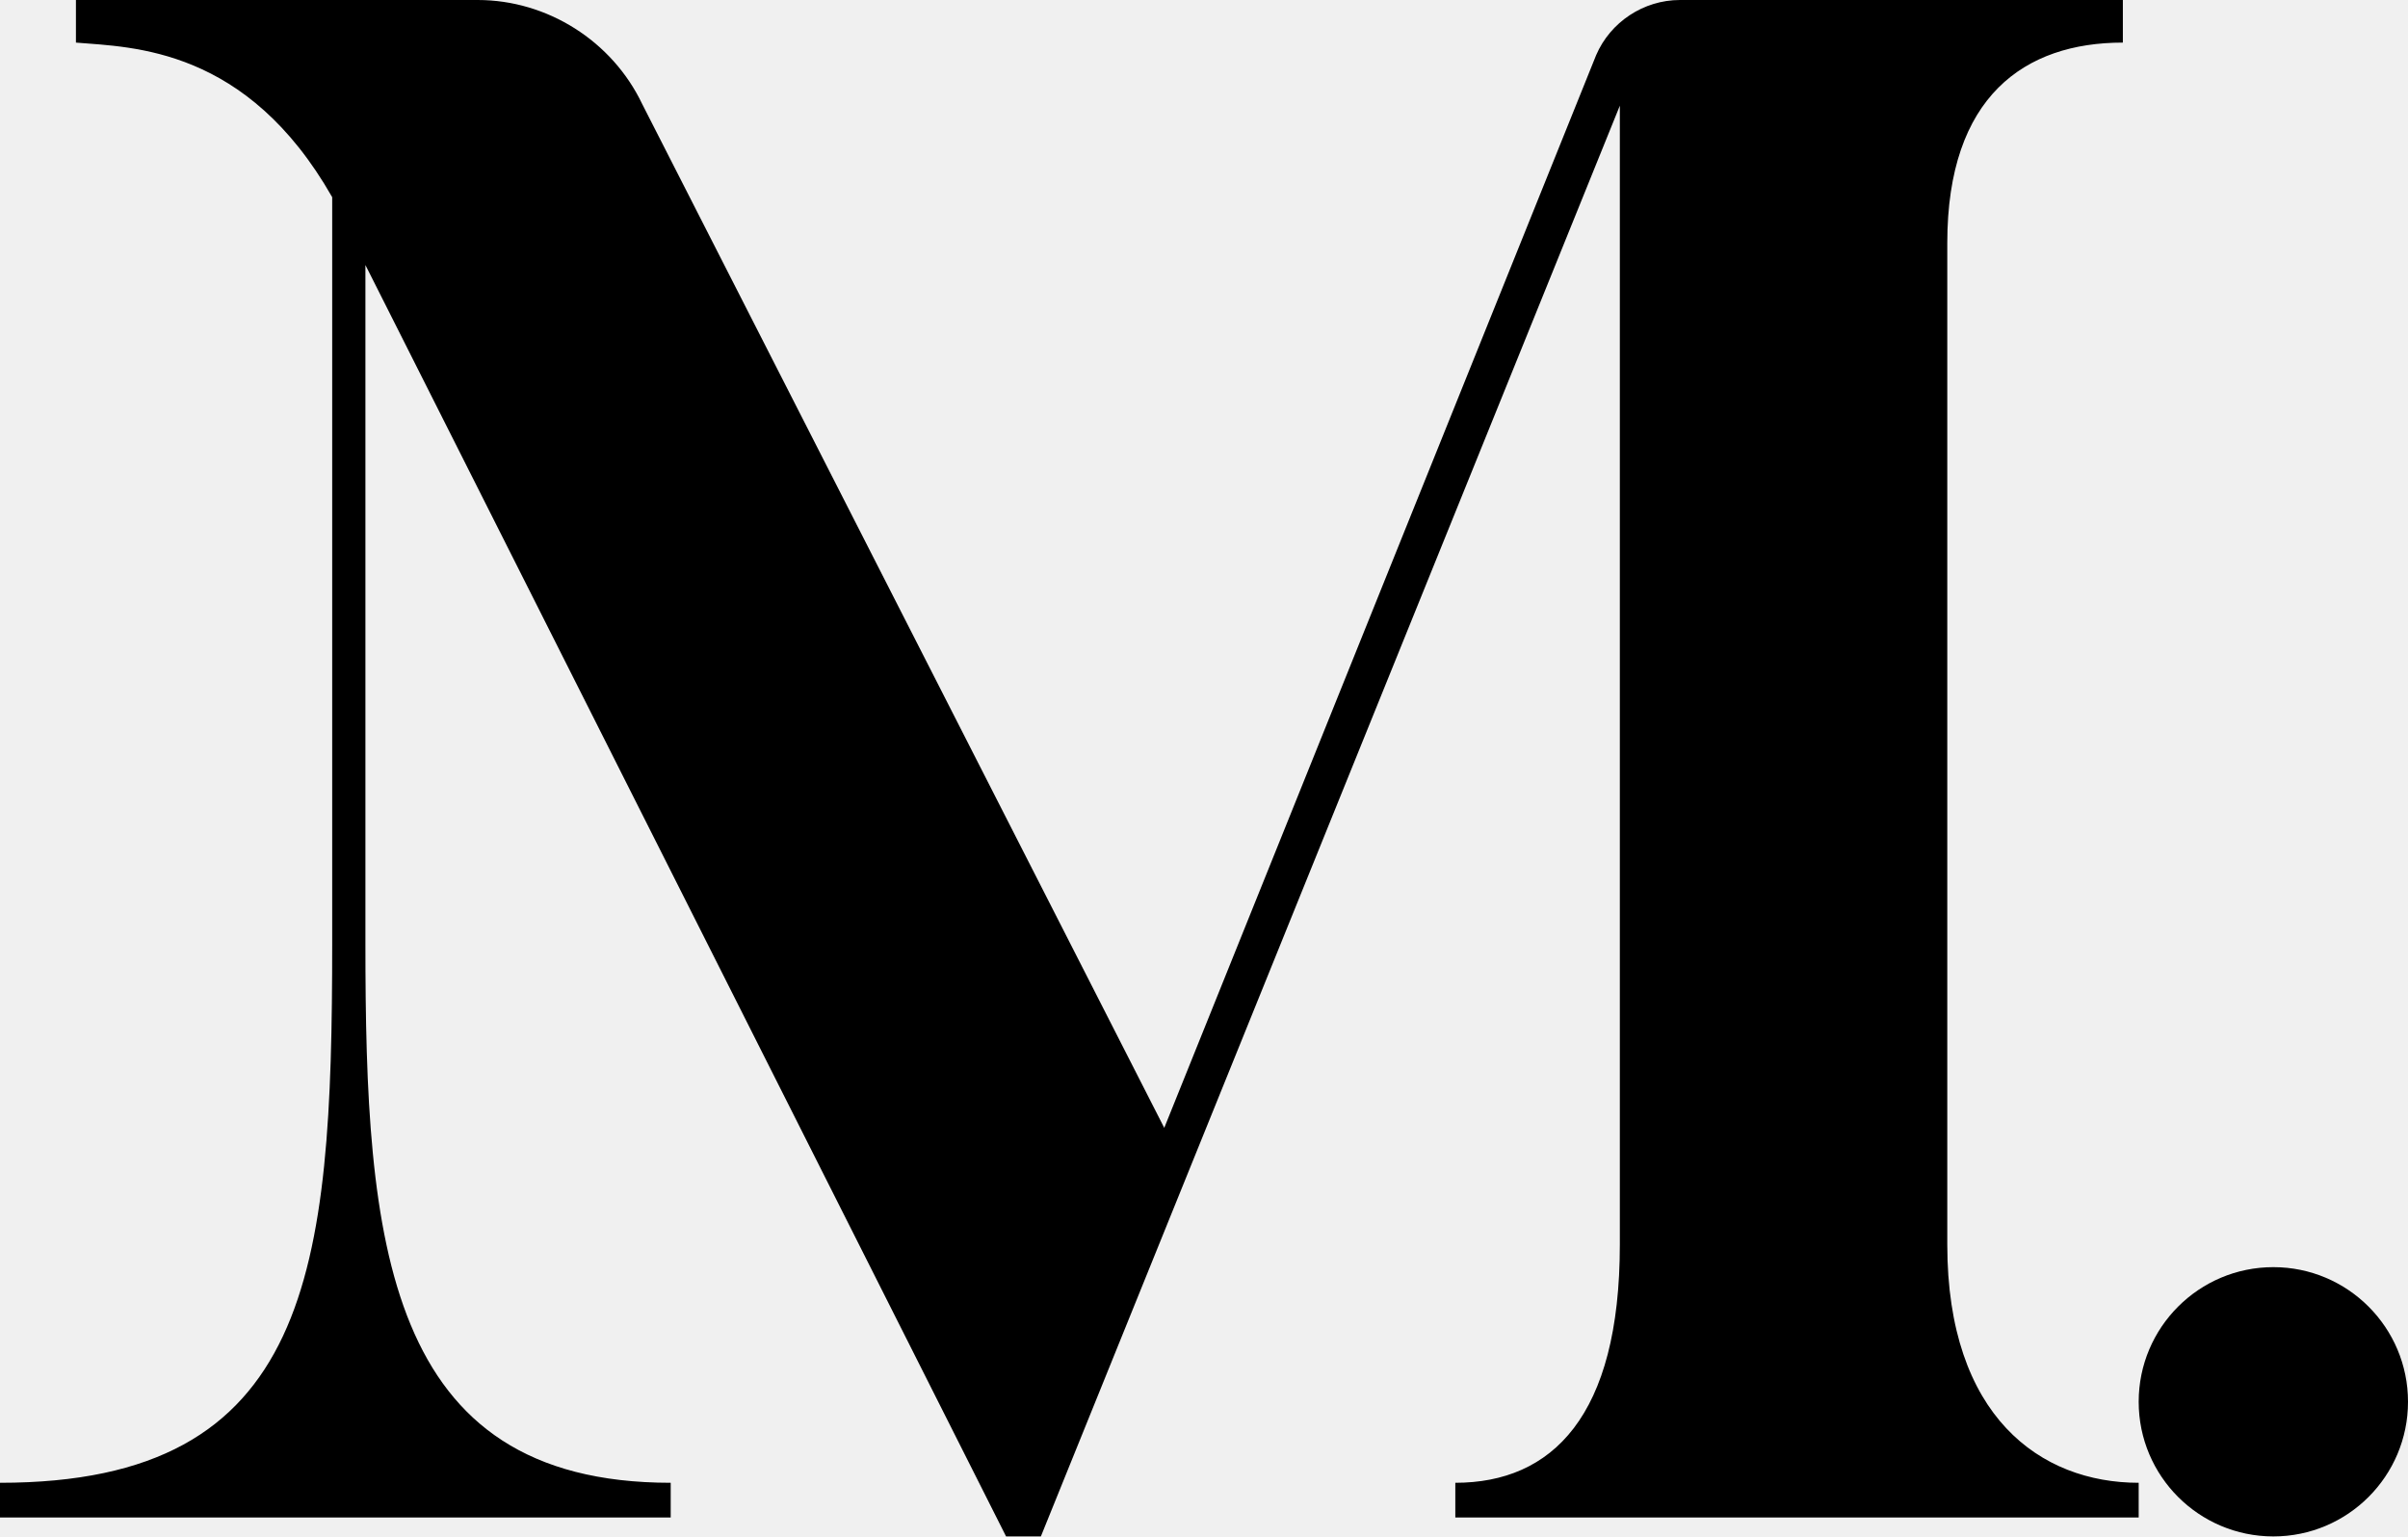
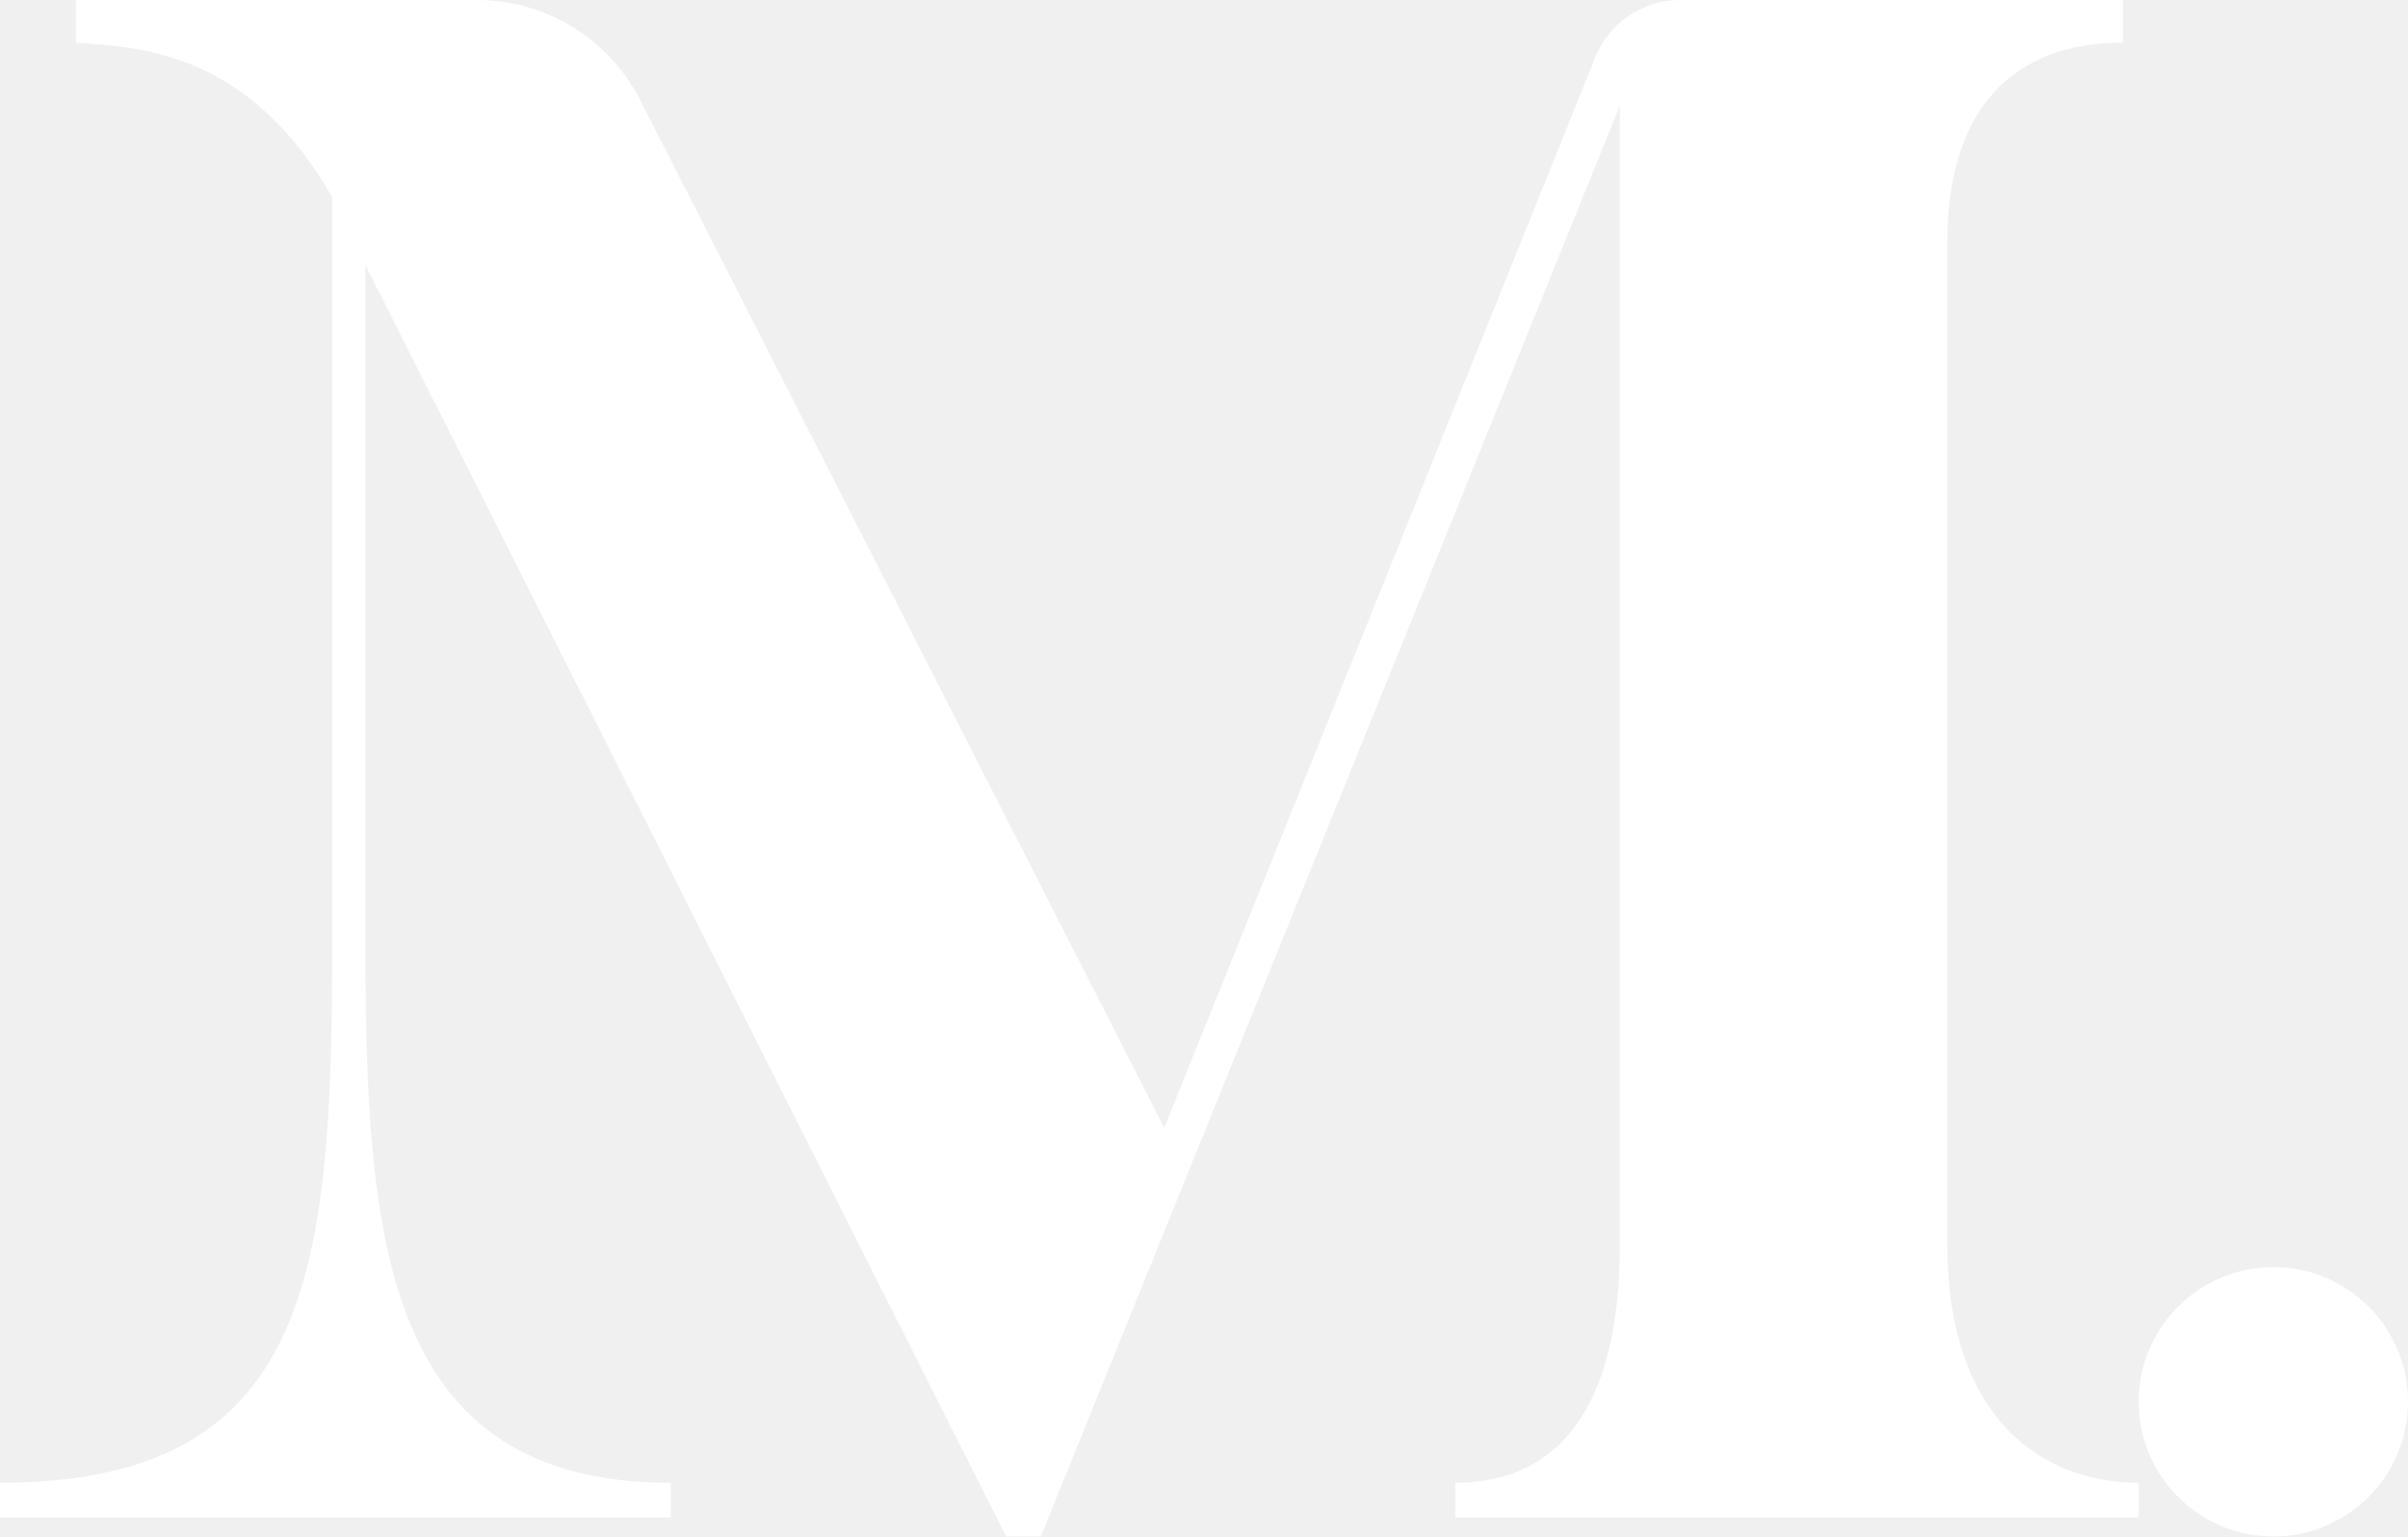
- <svg xmlns="http://www.w3.org/2000/svg" width="152" height="97" viewBox="0 0 152 97">
+ <svg xmlns="http://www.w3.org/2000/svg" class="inverted-color" width="152" height="97" viewBox="0 0 152 97" fill="white">
  <path d="M143.5 97C148.193 97 152 93.193 152 88.5C152 83.807 148.193 80 143.5 80C138.807 80 135 83.807 135 88.5C135 93.193 138.807 97 143.5 97Z" />
  <path d="M122.918 78.576V15.337C122.918 6.075 127.811 2.689 134.001 2.689V0H106.043C103.746 0 101.649 1.394 100.751 3.486L73.491 71.206L40.54 6.573C38.643 2.589 34.549 0 30.155 0H4.793V2.689C8.388 2.988 15.577 2.988 20.969 12.449V59.554C20.969 80.269 19.671 93.614 0 93.614V95.805H42.337V93.614C24.264 93.614 23.066 78.377 23.066 59.554V16.731L63.506 97H65.703L102.249 6.672V78.576C102.249 89.431 97.955 93.614 91.864 93.614V95.805H135V93.614C128.809 93.614 122.918 89.431 122.918 78.576Z" />
</svg>
